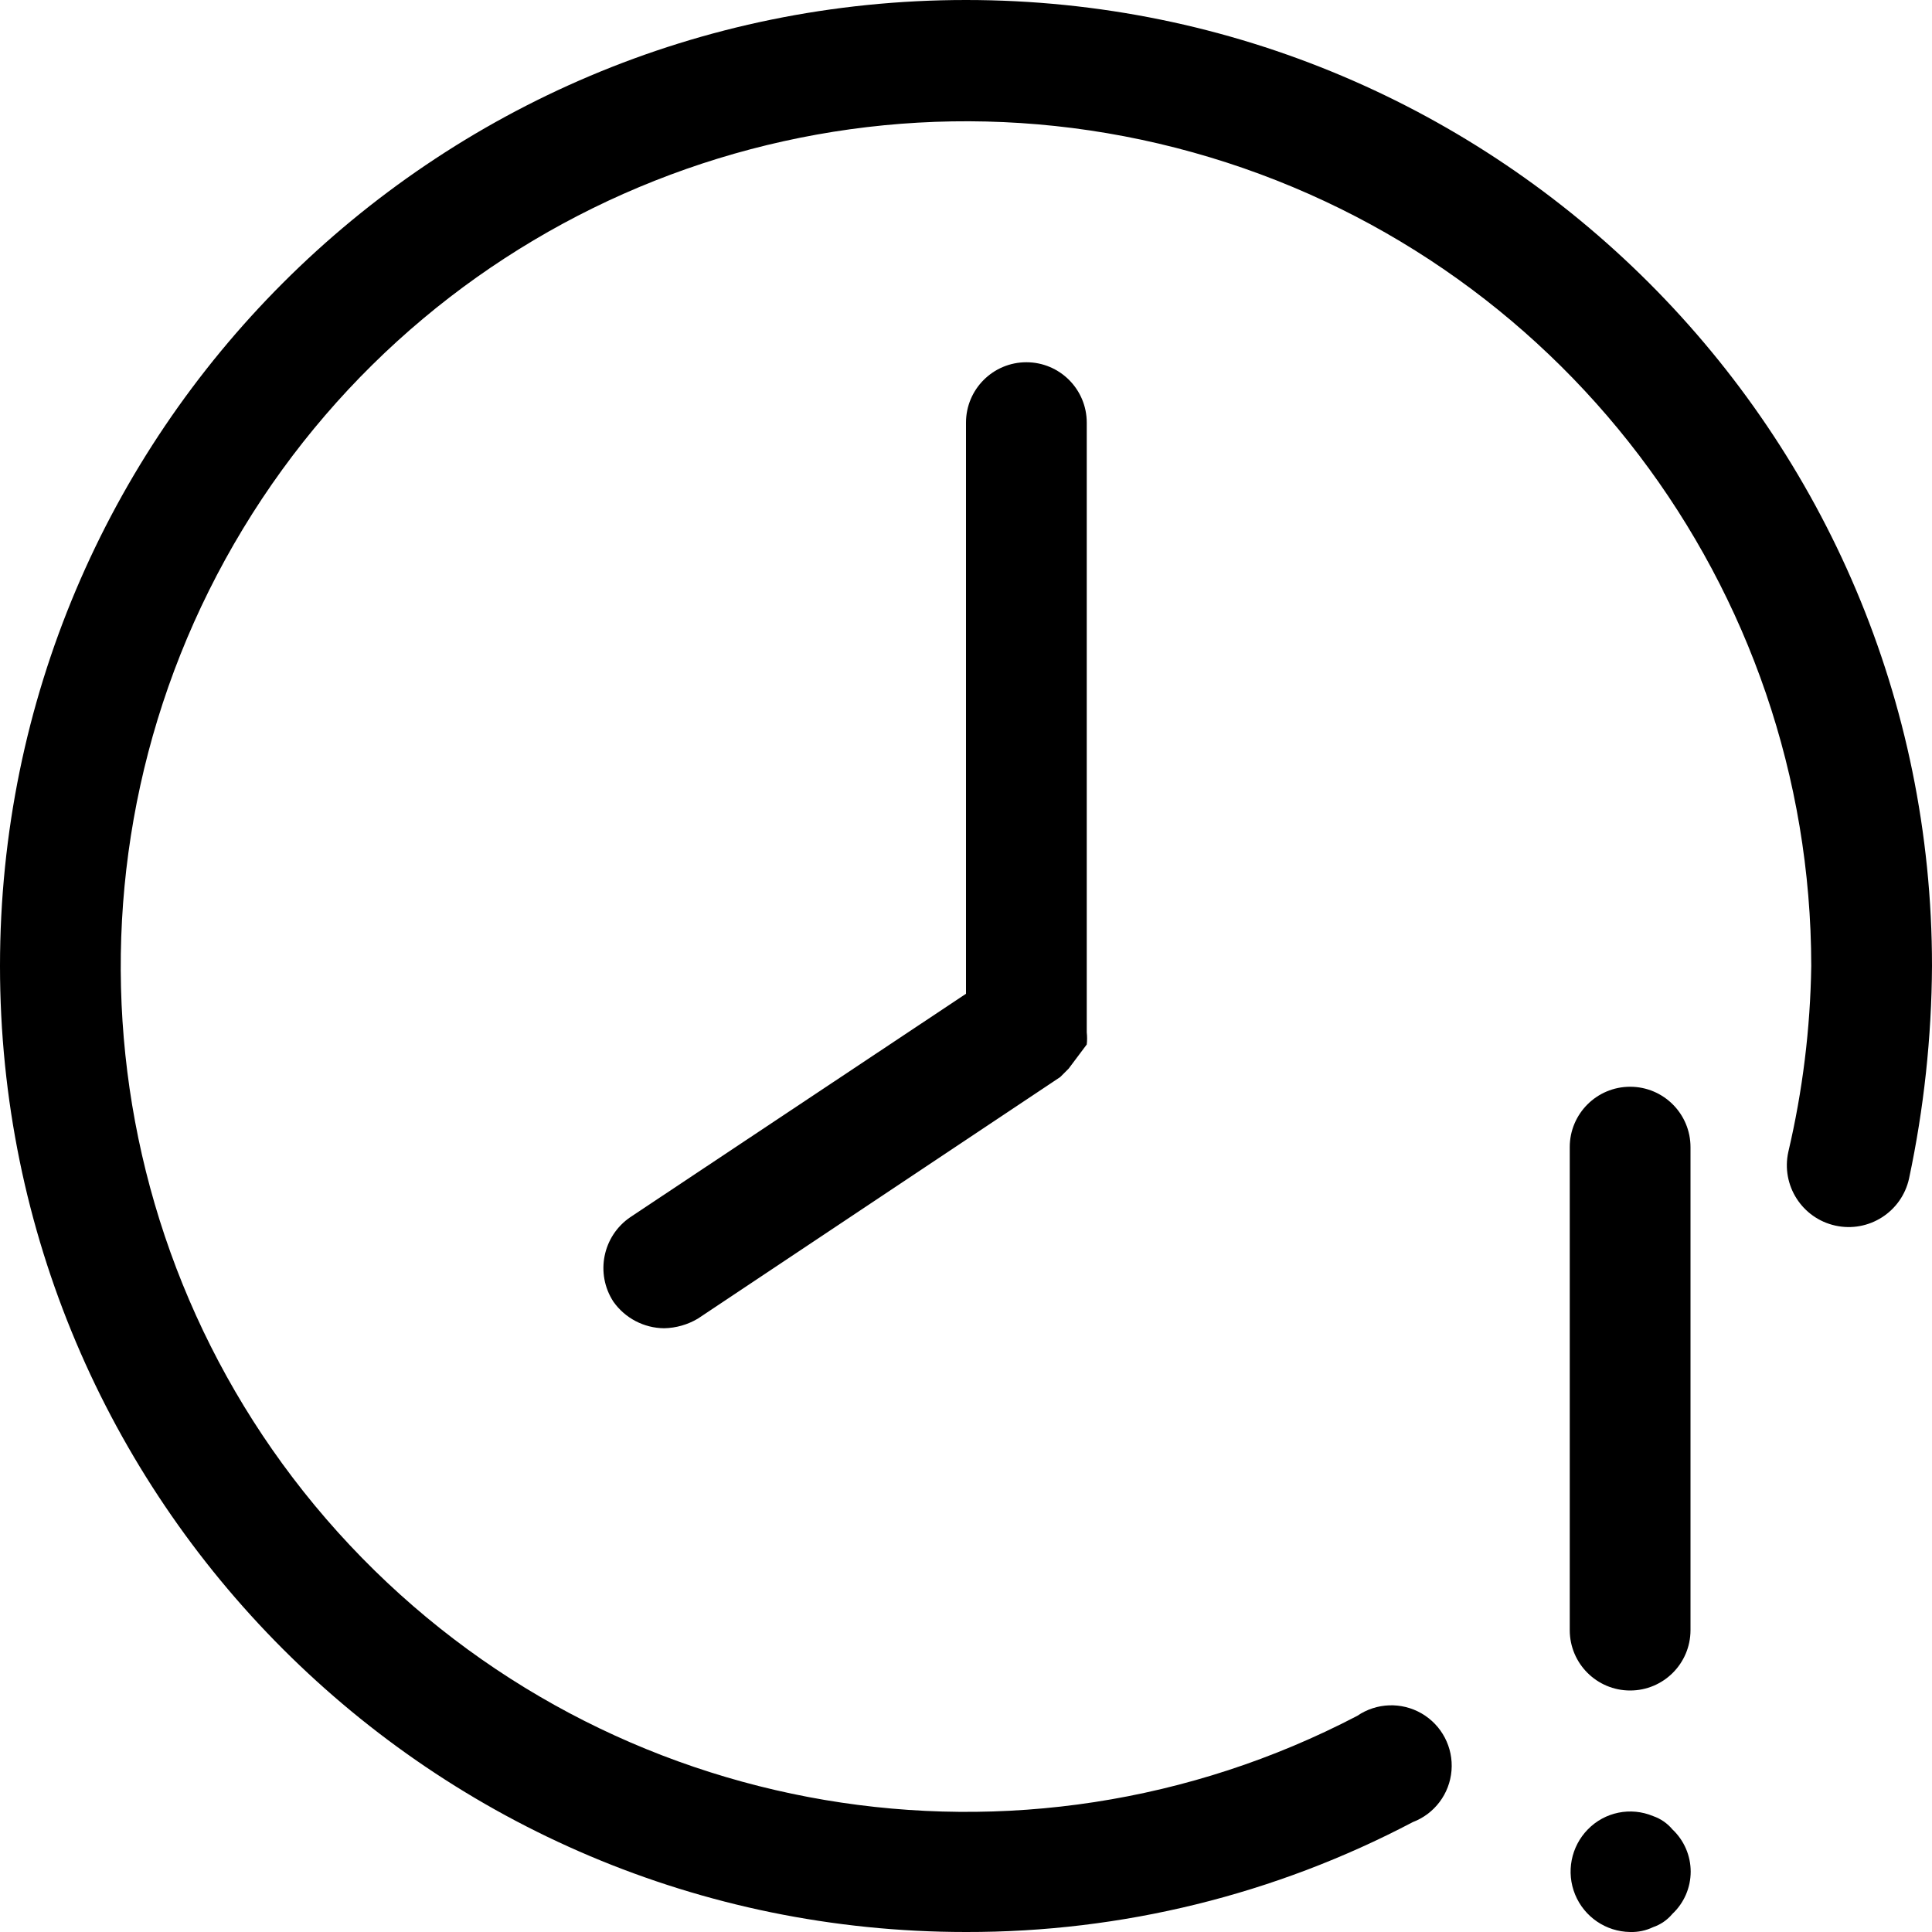
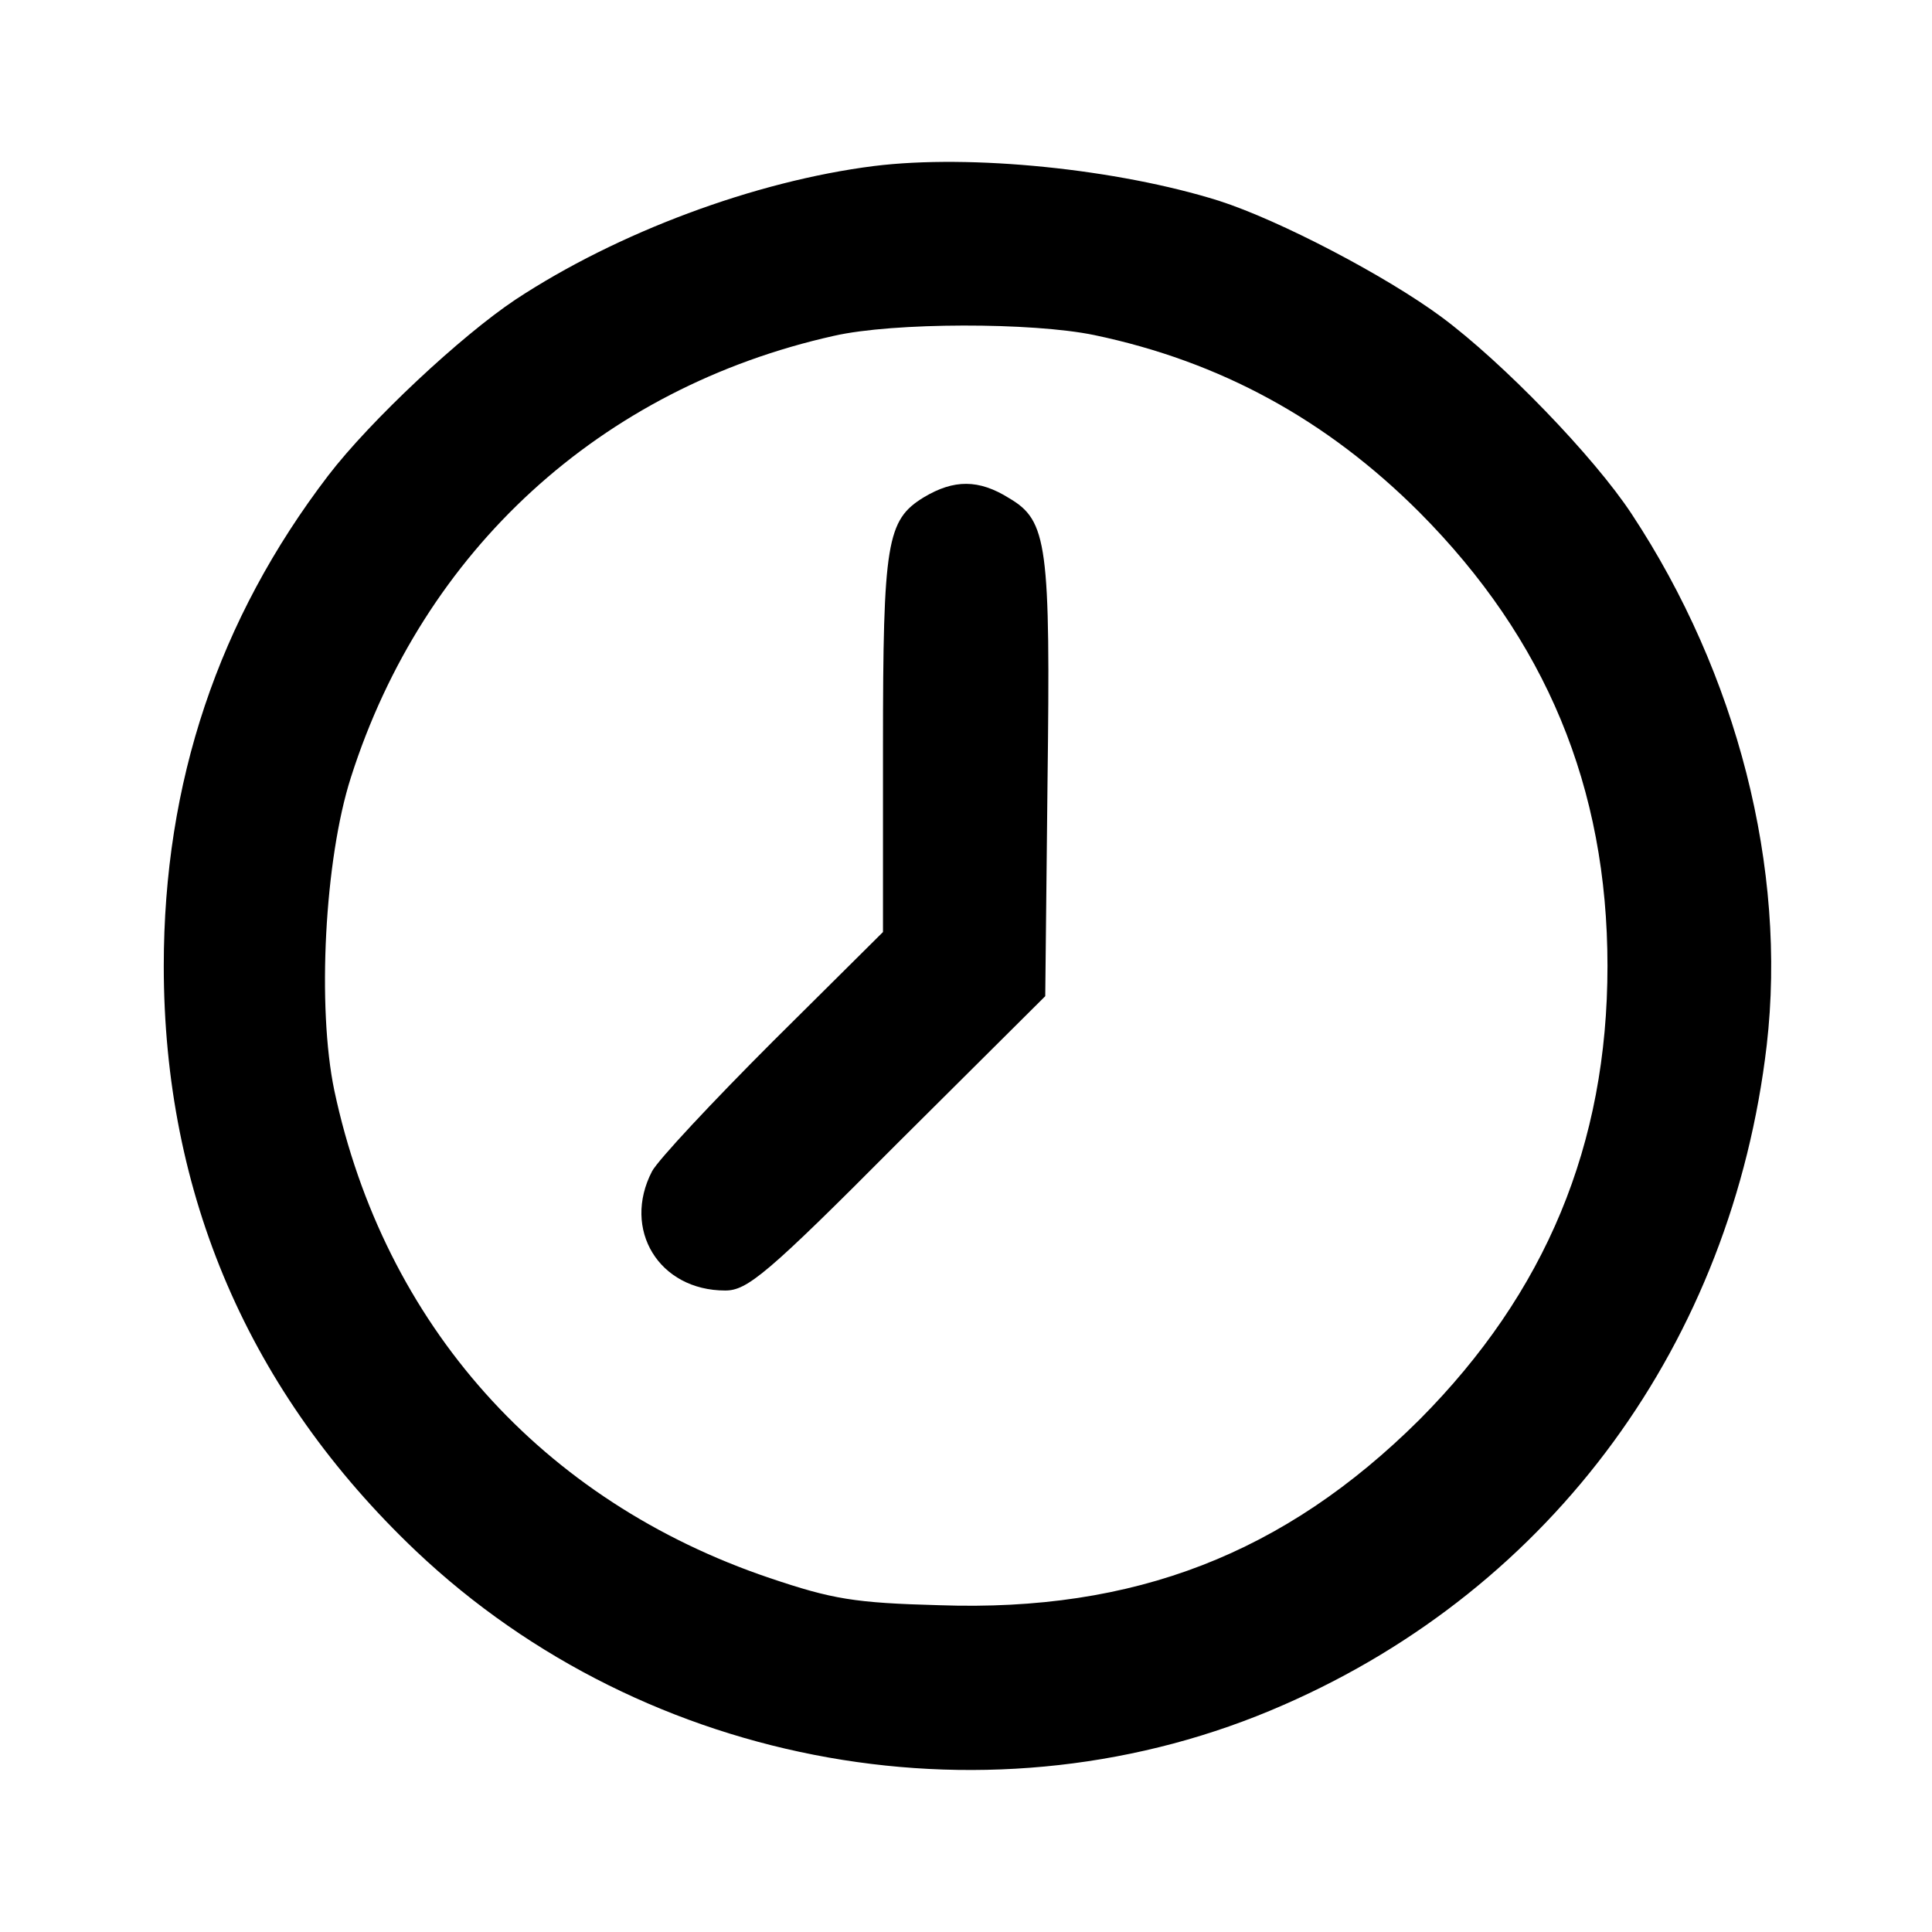
- <svg xmlns="http://www.w3.org/2000/svg" id="SvgjsSvg1016" width="256" height="256" version="1.1">
-   <defs id="SvgjsDefs1017" />
-   <g id="SvgjsG1018">
-     <svg viewBox="0 0 16 16" width="256" height="256">
-       <g data-name="21" fill="#000000" class="color000 svgShape">
-         <path d="M8 16a8 8 0 1 1 8-8 8.7 8.7 0 0 1-.19 1.76.5.5 0 0 1-1-.22A7.2 7.2 0 0 0 15 8a7 7 0 1 0-3.76 6.21.5.5 0 1 1 .46.88A7.91 7.91 0 0 1 8 16Z" fill="#000000" class="color000 svgShape" />
-         <path d="M13.5 14a.5.5 0 0 1-.5-.5v-4a.5.5 0 0 1 1 0v4a.5.5 0 0 1-.5.5zM9 8.65a.44.44 0 0 0 0-.1V3.5a.5.5 0 0 0-1 0v4.73l-2.78 1.85a.51.51 0 0 0-.14.7.52.52 0 0 0 .42.22.57.57 0 0 0 .28-.08l3-2 .07-.07.06-.08zM13.5 16a.5.5 0 0 1-.35-.85.49.49 0 0 1 .54-.11.36.36 0 0 1 .16.11.48.48 0 0 1 0 .7.36.36 0 0 1-.16.11.41.41 0 0 1-.19.04z" fill="#000000" class="color000 svgShape" />
-       </g>
-     </svg>
+ <svg xmlns="http://www.w3.org/2000/svg" version="1.0" width="256pt" height="256pt" viewBox="0 0 256 256" preserveAspectRatio="xMidYMid meet">
+   <g transform="translate(0,256) scale(0.1,-0.1)" fill="#000000" stroke="none">
+     <path d="M1158 2340 c-158 -20 -340 -88 -475 -177 -72 -48 -192 -160 -248 -233 -146 -191 -218 -407 -218 -650 0 -303 113 -565 334 -775 306 -290 768 -372 1150 -204 357 156 594 481 640 874 27 234 -39 492 -179 704 -50 76 -171 201 -252 261 -73 54 -214 128 -295 154 -134 42 -328 62 -457 46z m292 -224 c167 -35 308 -112 431 -235 167 -168 249 -364 249 -601 0 -237 -82 -433 -249 -601 -179 -178 -378 -255 -636 -246 -113 3 -142 8 -225 36 -302 102 -511 336 -577 646 -23 110 -13 306 22 415 96 301 331 516 640 585 79 18 263 18 345 1z" />
+     <path d="M1224 1901 c-49 -30 -54 -59 -54 -330 l0 -246 -146 -145 c-80 -80 -152 -157 -160 -172 -40 -77 9 -158 97 -158 29 0 55 21 228 195 l196 195 3 282 c4 317 0 348 -51 378 -40 25 -73 25 -113 1z" />
  </g>
</svg>
